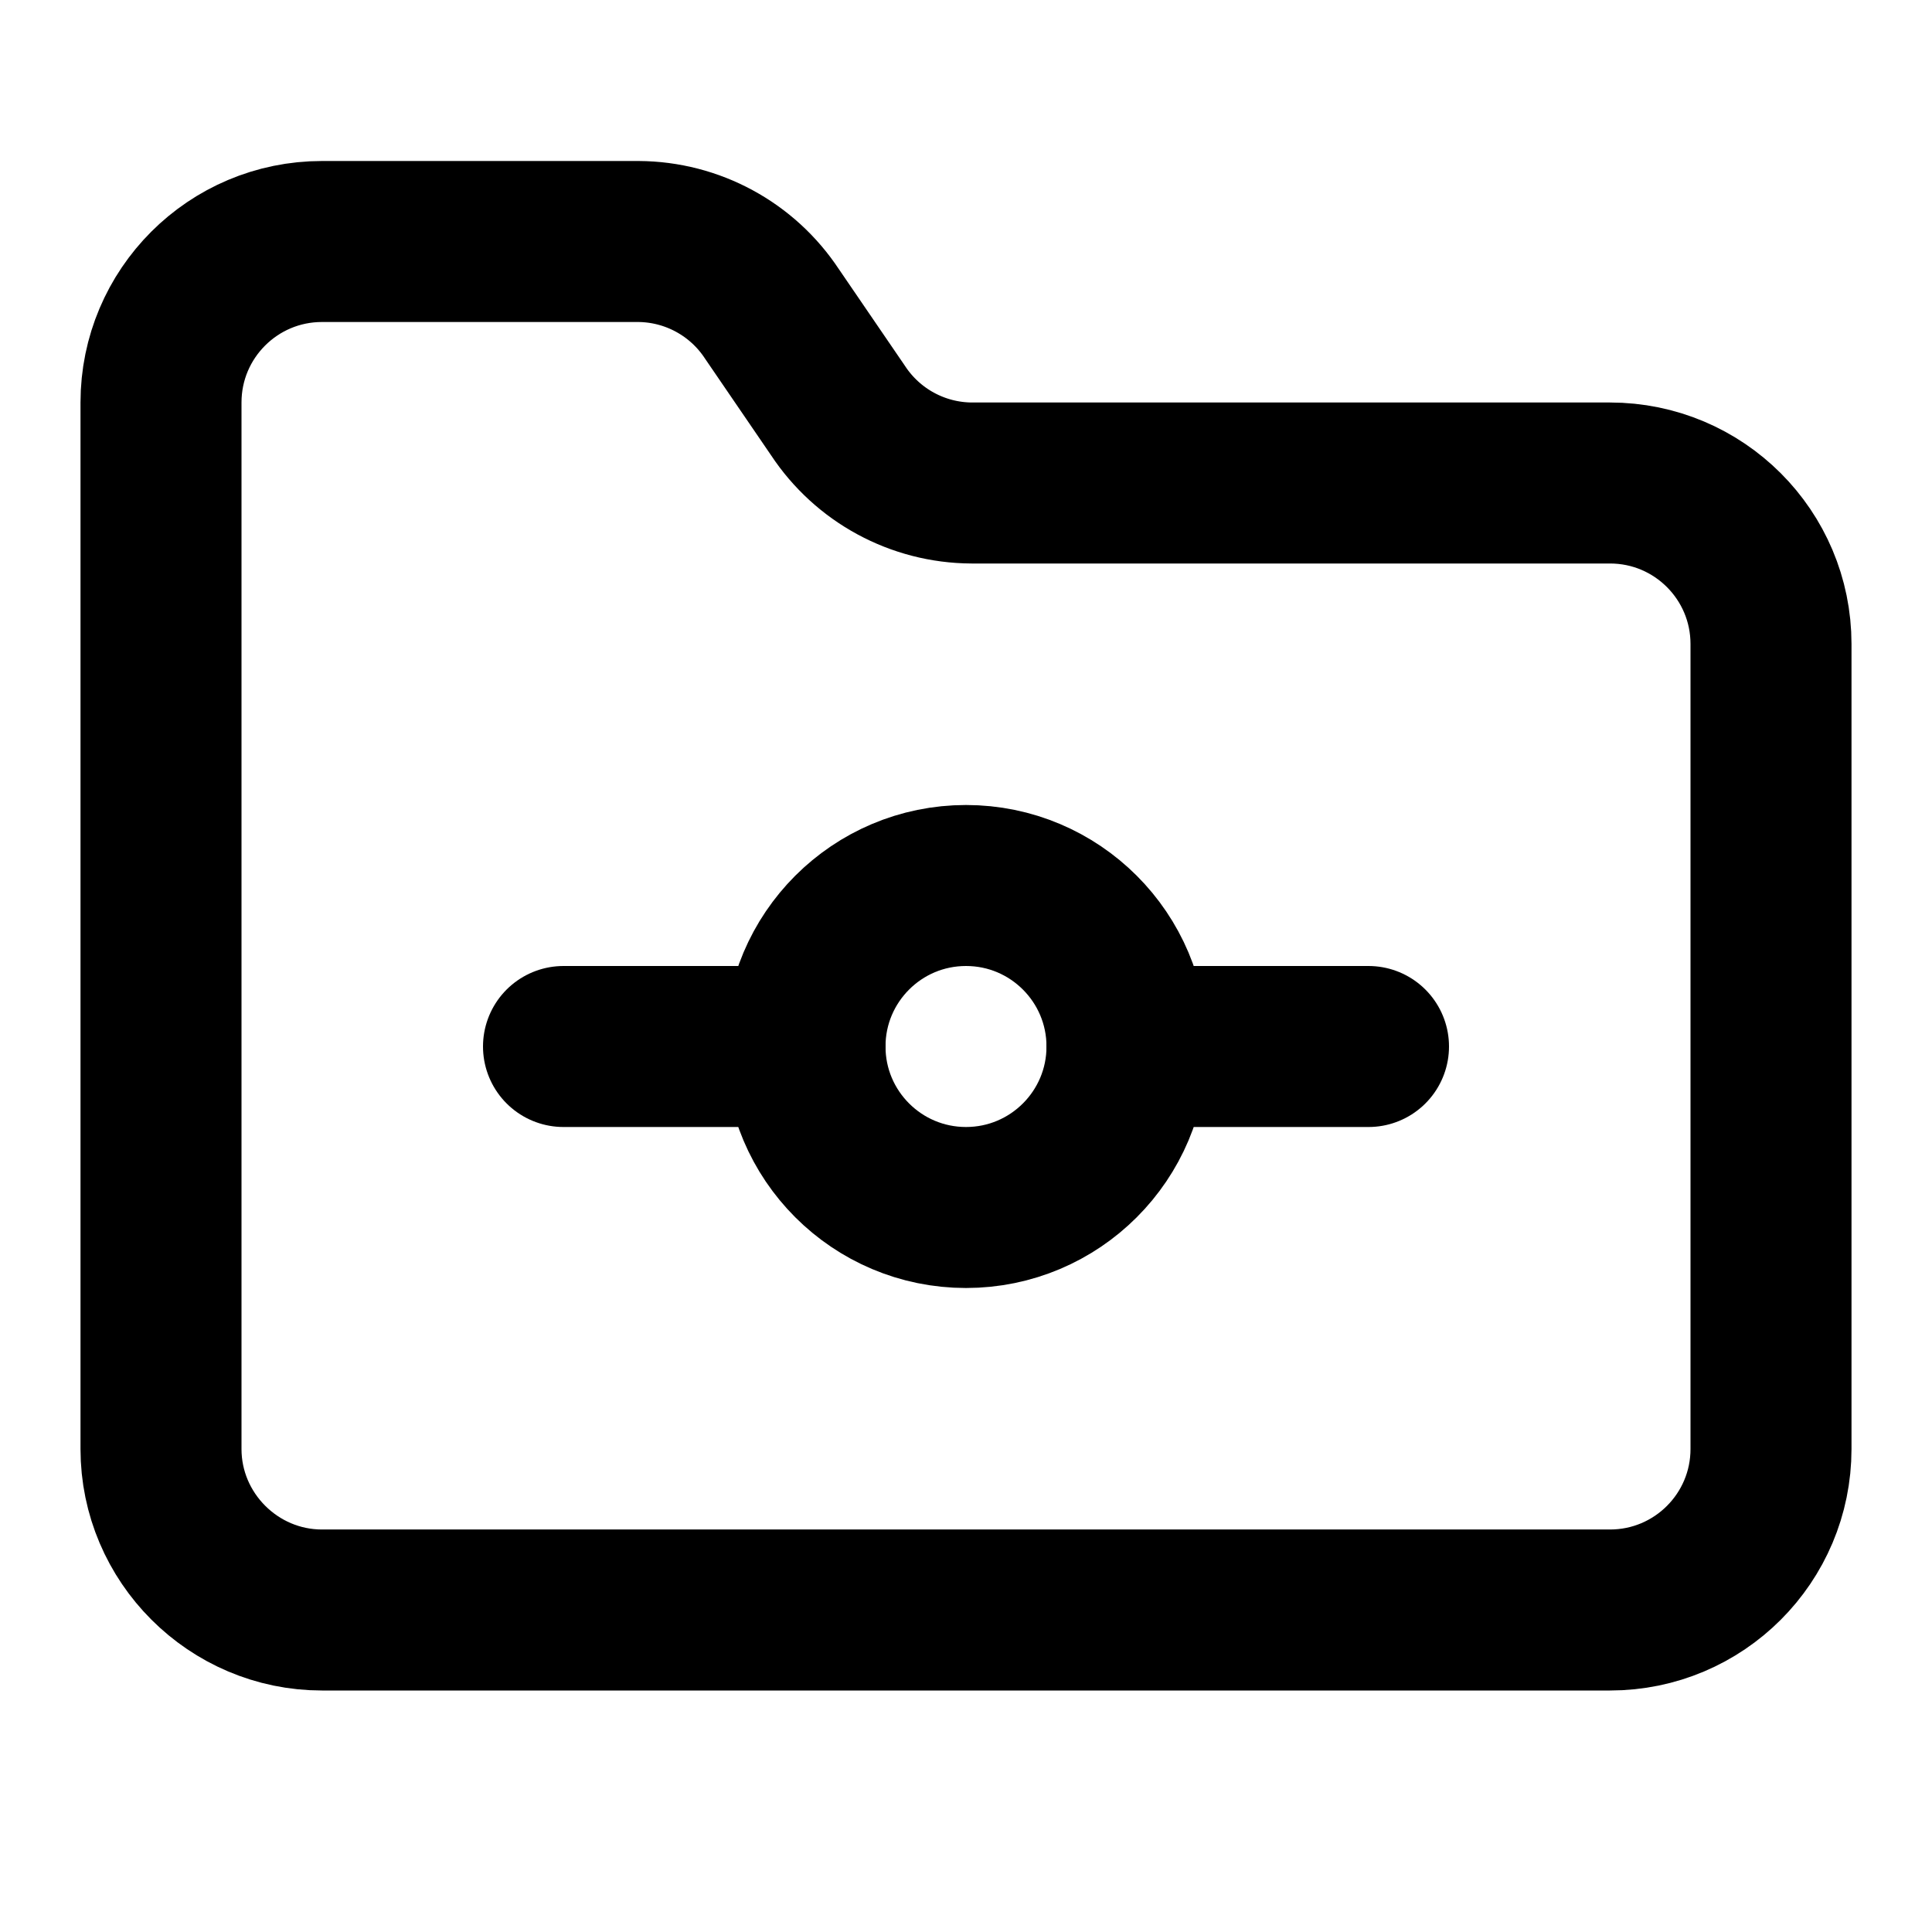
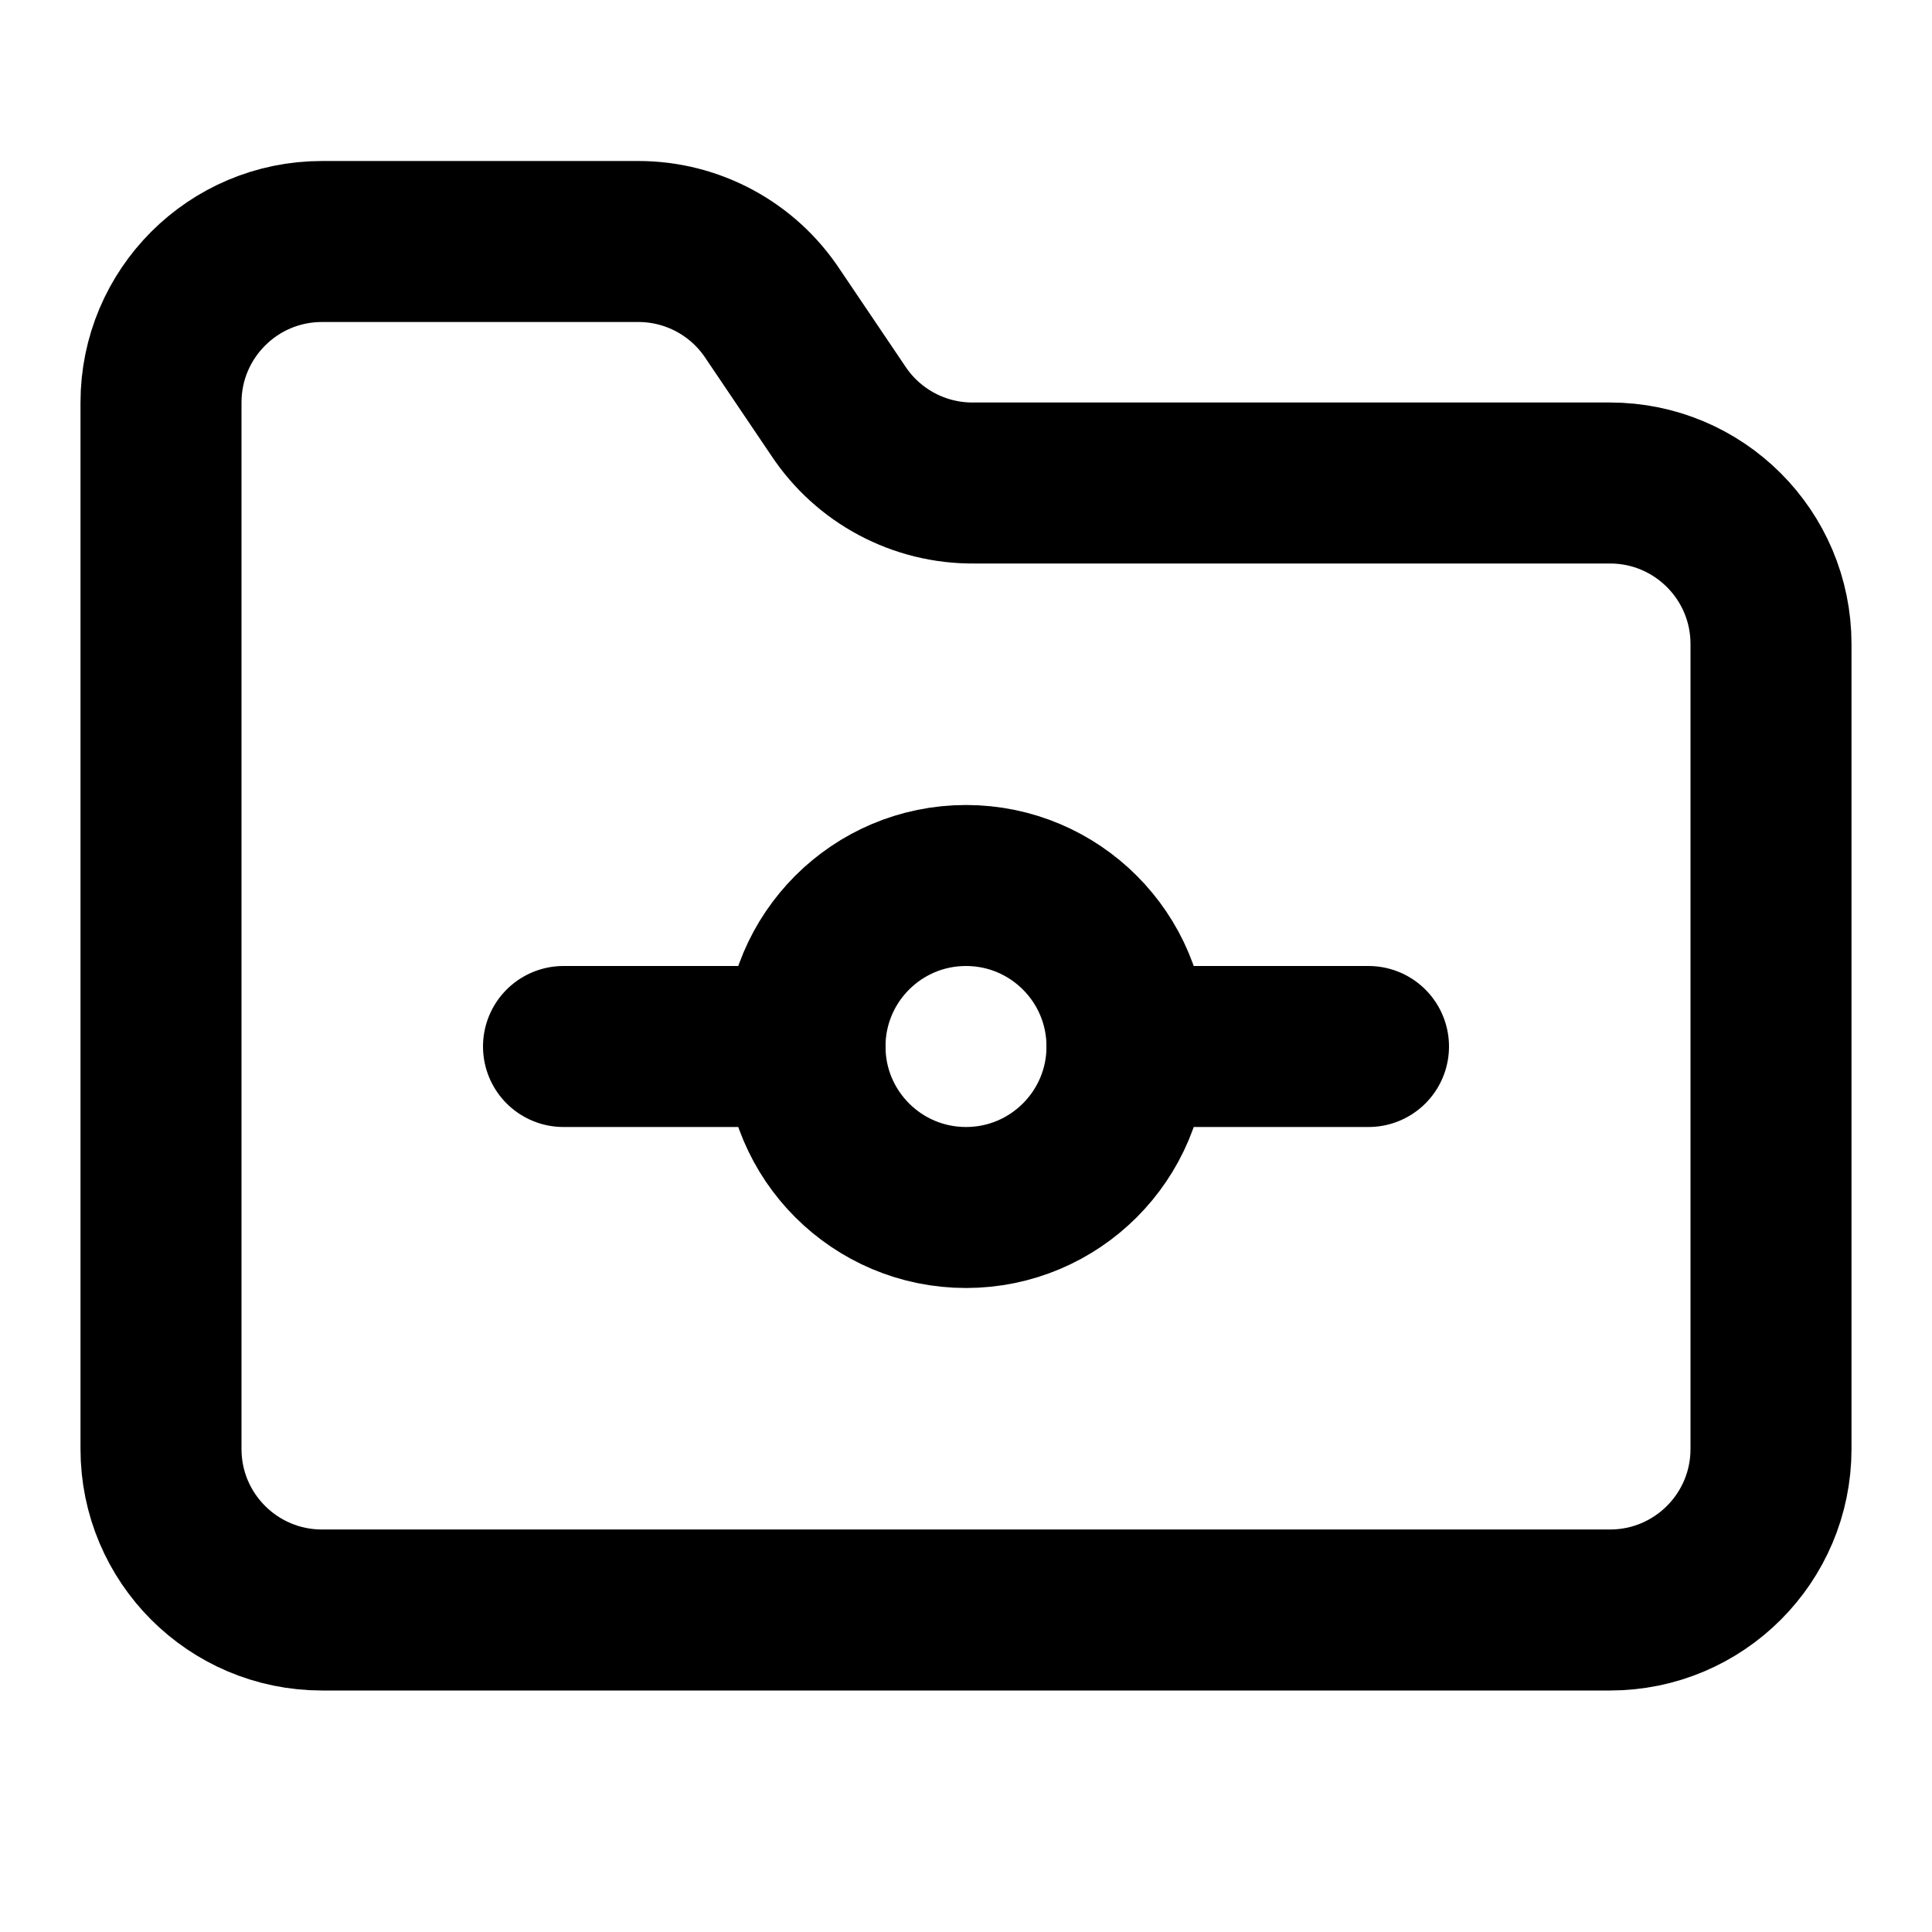
<svg xmlns="http://www.w3.org/2000/svg" width="24" height="24" viewBox="0 0 24 24" fill="none" stroke="currentColor" stroke-width="2" stroke-linecap="round" stroke-linejoin="round">
-   <path d="M4 20h16a2 2 0 0 0 2-2V8a2 2 0 0 0-2-2h-7.93a2 2 0 0 1-1.66-.9l-.82-1.2A2 2 0 0 0 7.93 3H4a2 2 0 0 0-2 2v13c0 1.1.9 2 2 2Z" />
  <circle cx="12" cy="13" r="2" />
+   <path d="M20 20a2 2 0 0 0 2-2V8a2 2 0 0 0-2-2h-7.9a2 2 0 0 1-1.69-.9L9.6 3.9A2 2 0 0 0 7.93 3H4a2 2 0 0 0-2 2v13a2 2 0 0 0 2 2Z" />
  <path d="M14 13h3" />
  <path d="M7 13h3" />
</svg>
